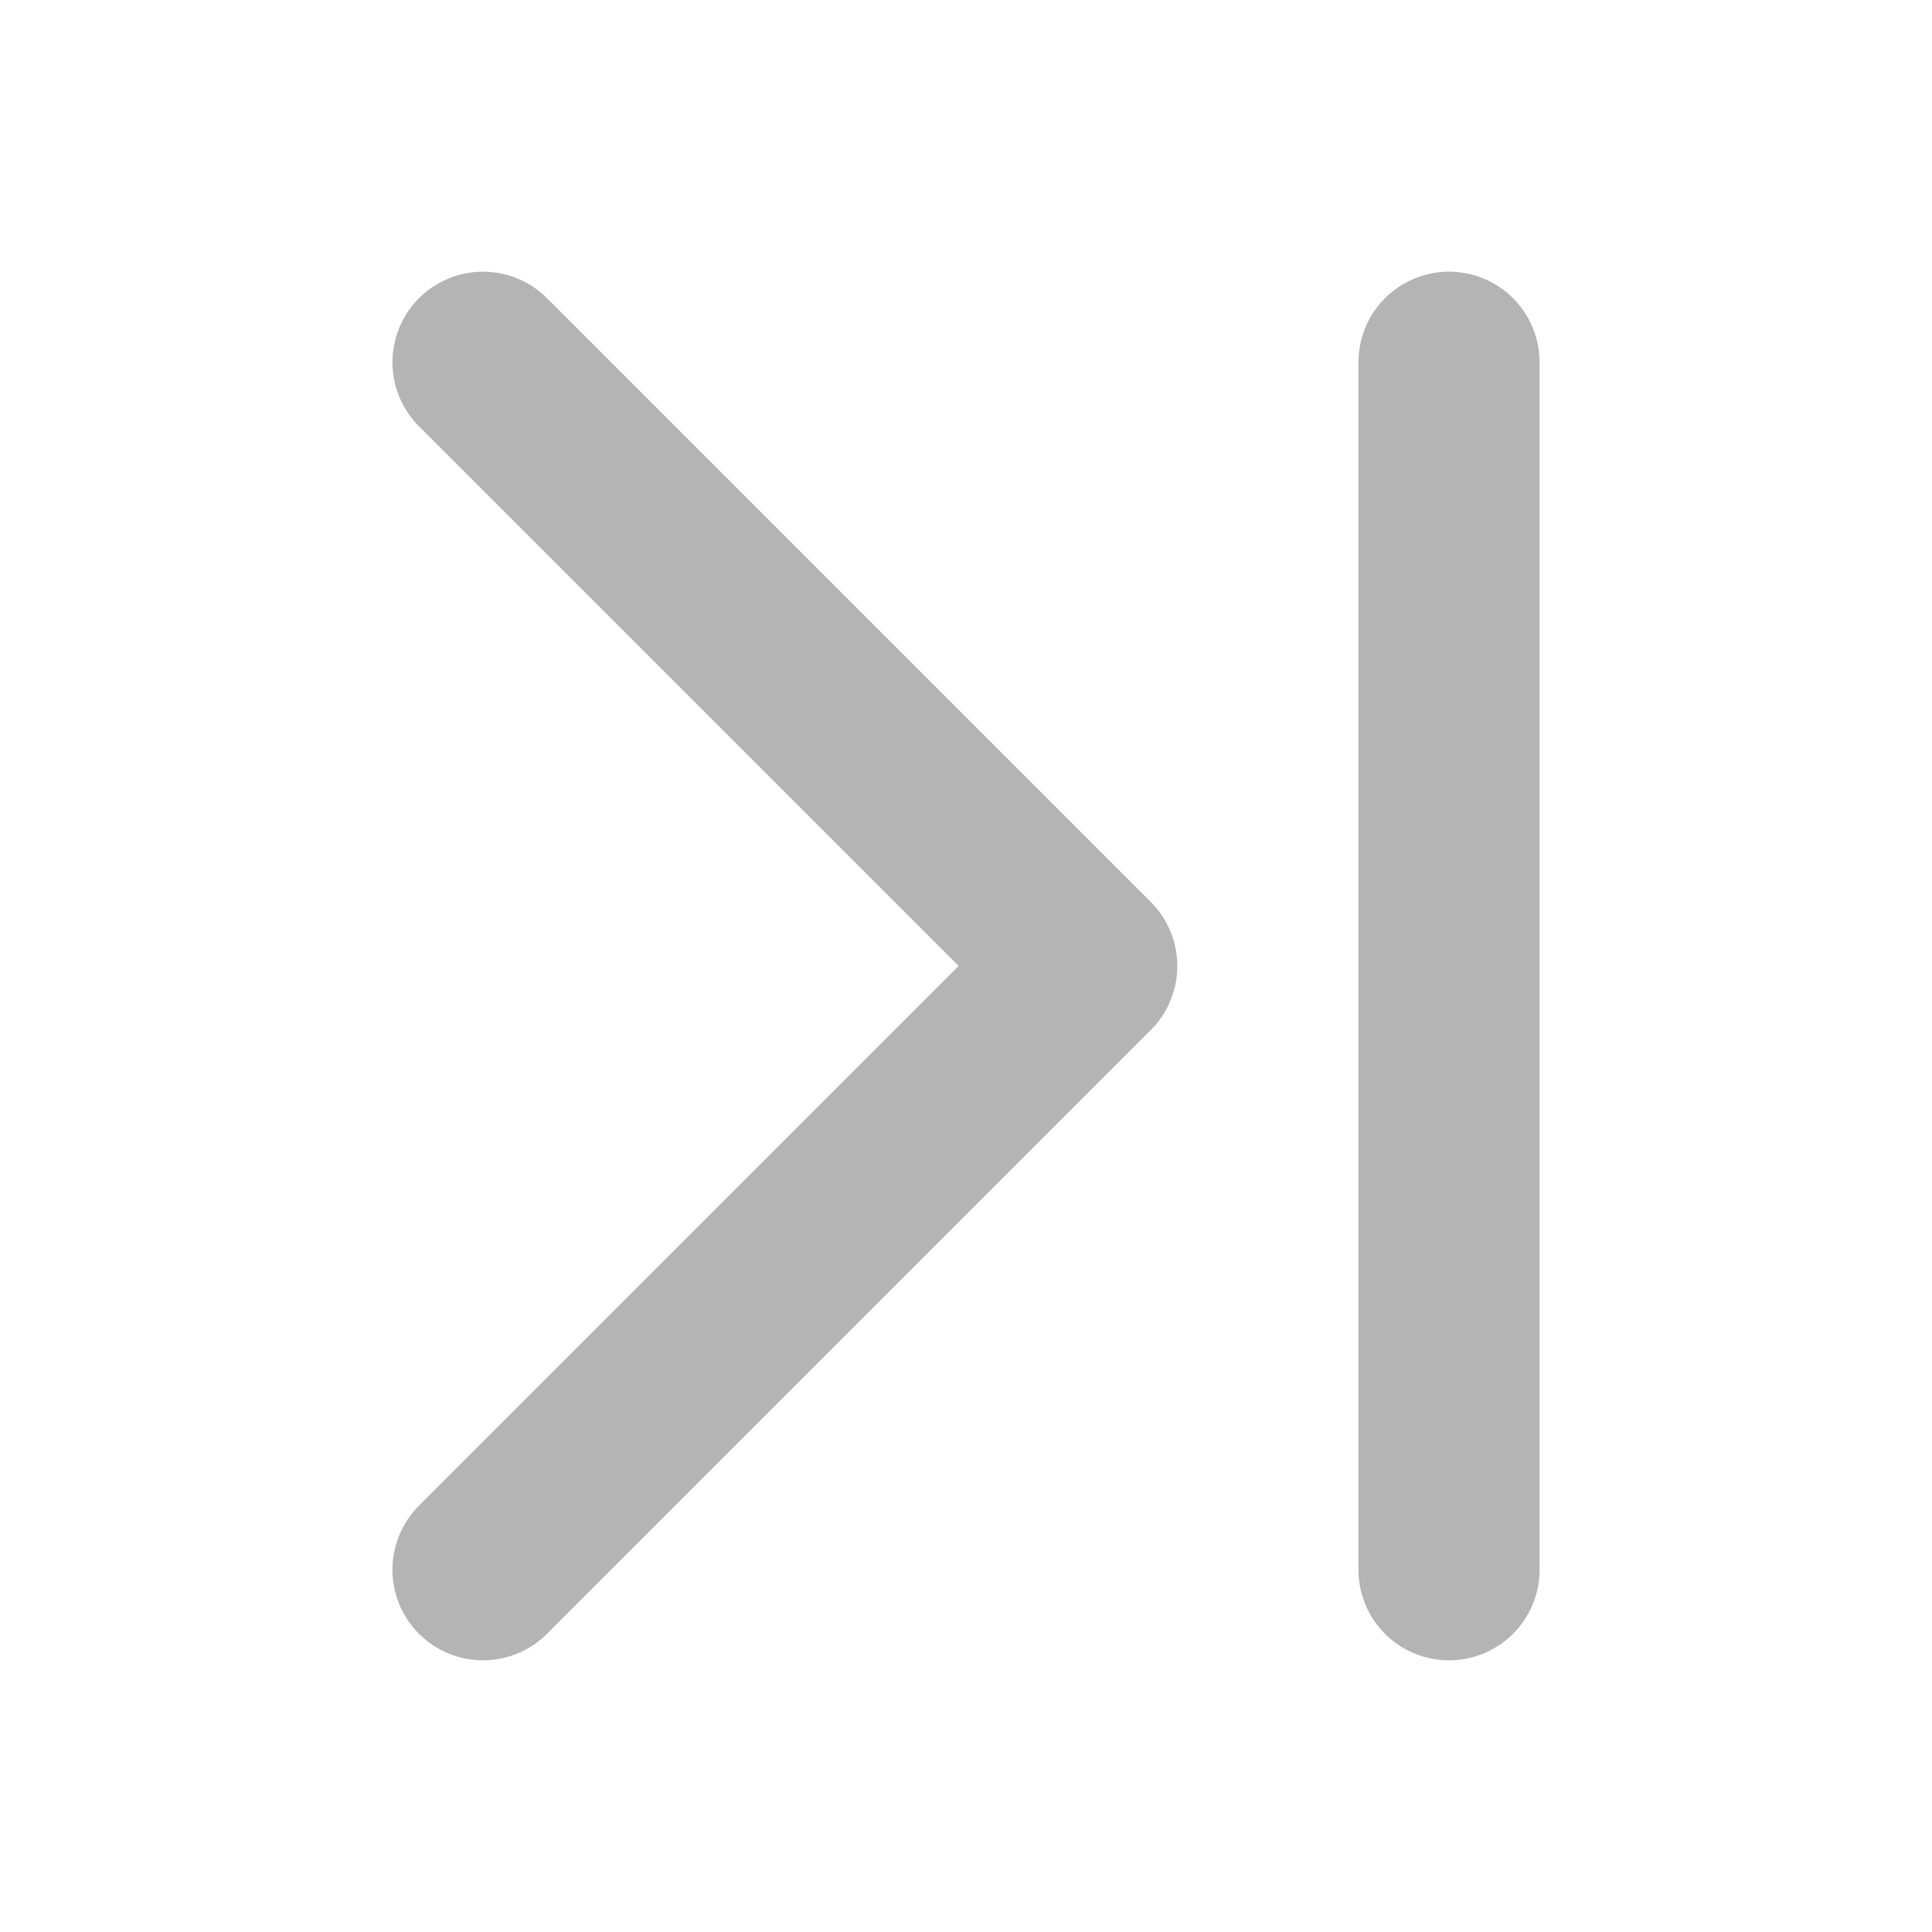
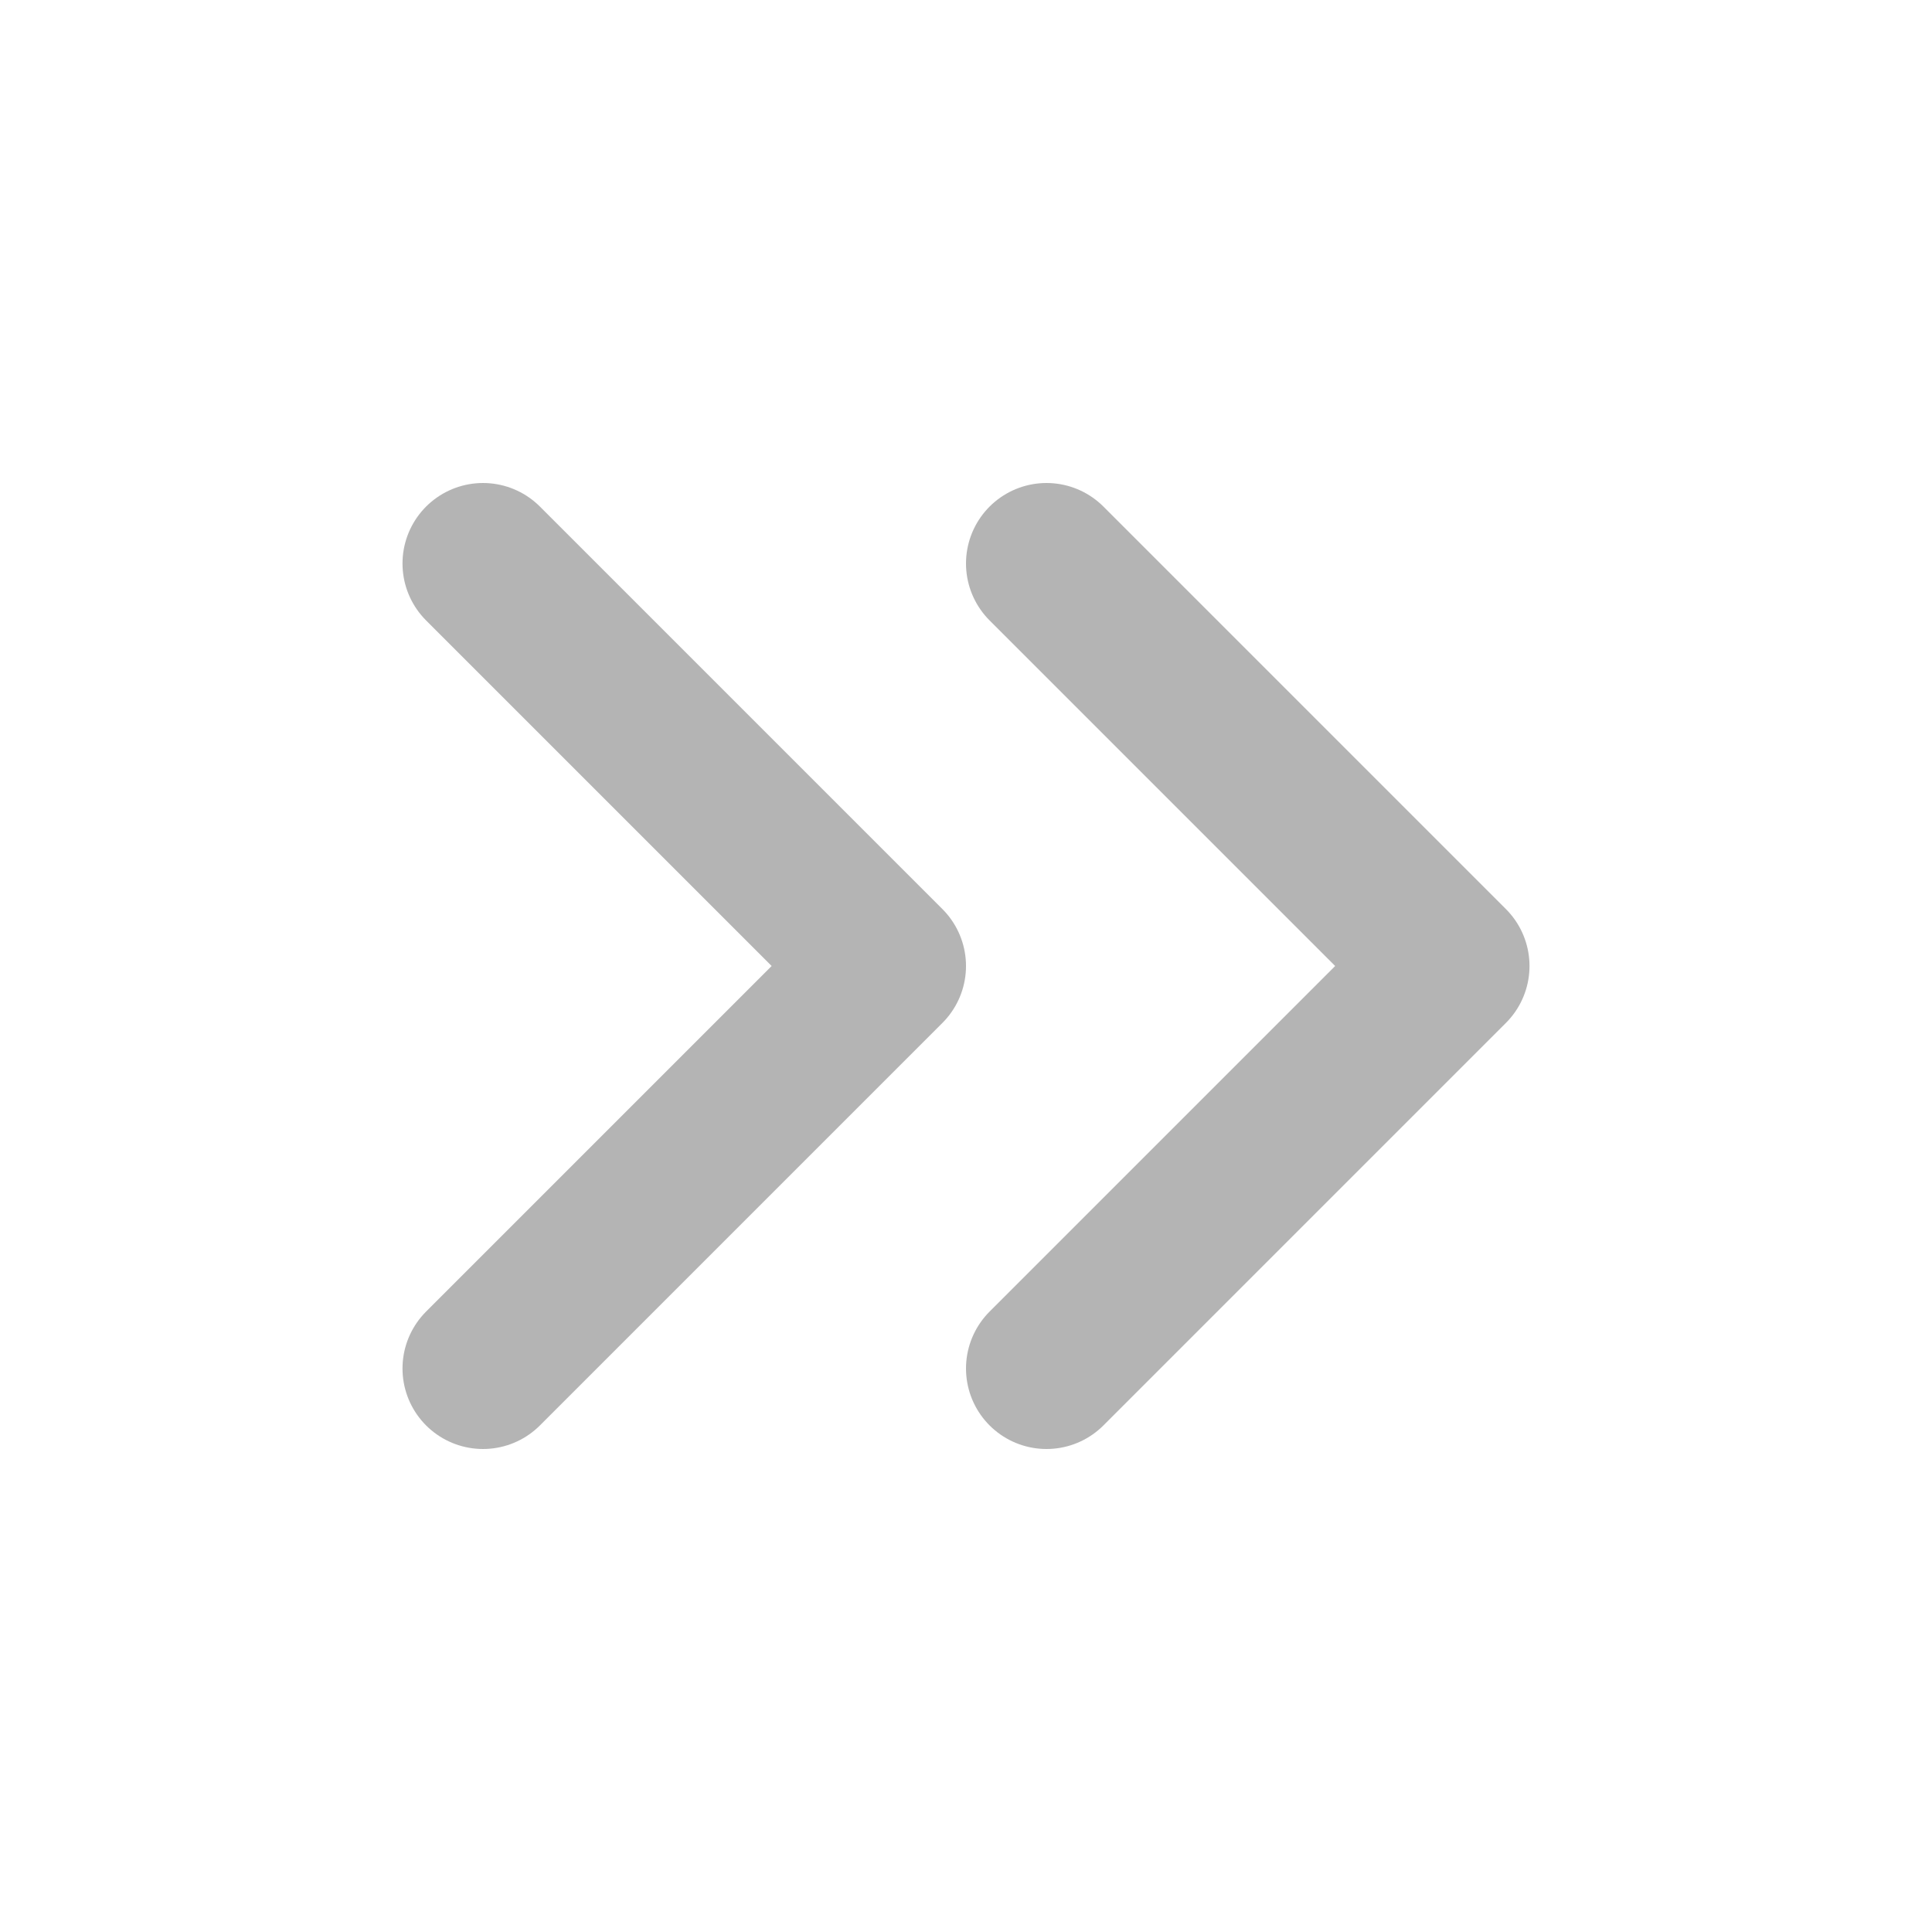
- <svg xmlns="http://www.w3.org/2000/svg" width="16" height="16" viewBox="0 0 16 16" fill="none" stroke="#b4b4b4" stroke-width="1.5" stroke-linecap="round" stroke-linejoin="round">
-   <path d="M12 3v10" />
-   <polyline points="4 3 9 8 4 13" />
+ <svg xmlns="http://www.w3.org/2000/svg" width="24" height="24" viewBox="0 0 24 24" fill="none" stroke="#b4b4b4" stroke-width="2" stroke-linecap="round" stroke-linejoin="round">
+   <path d="m6 17 5-5-5-5" />
+   <path d="m13 17 5-5-5-5" />
</svg>
